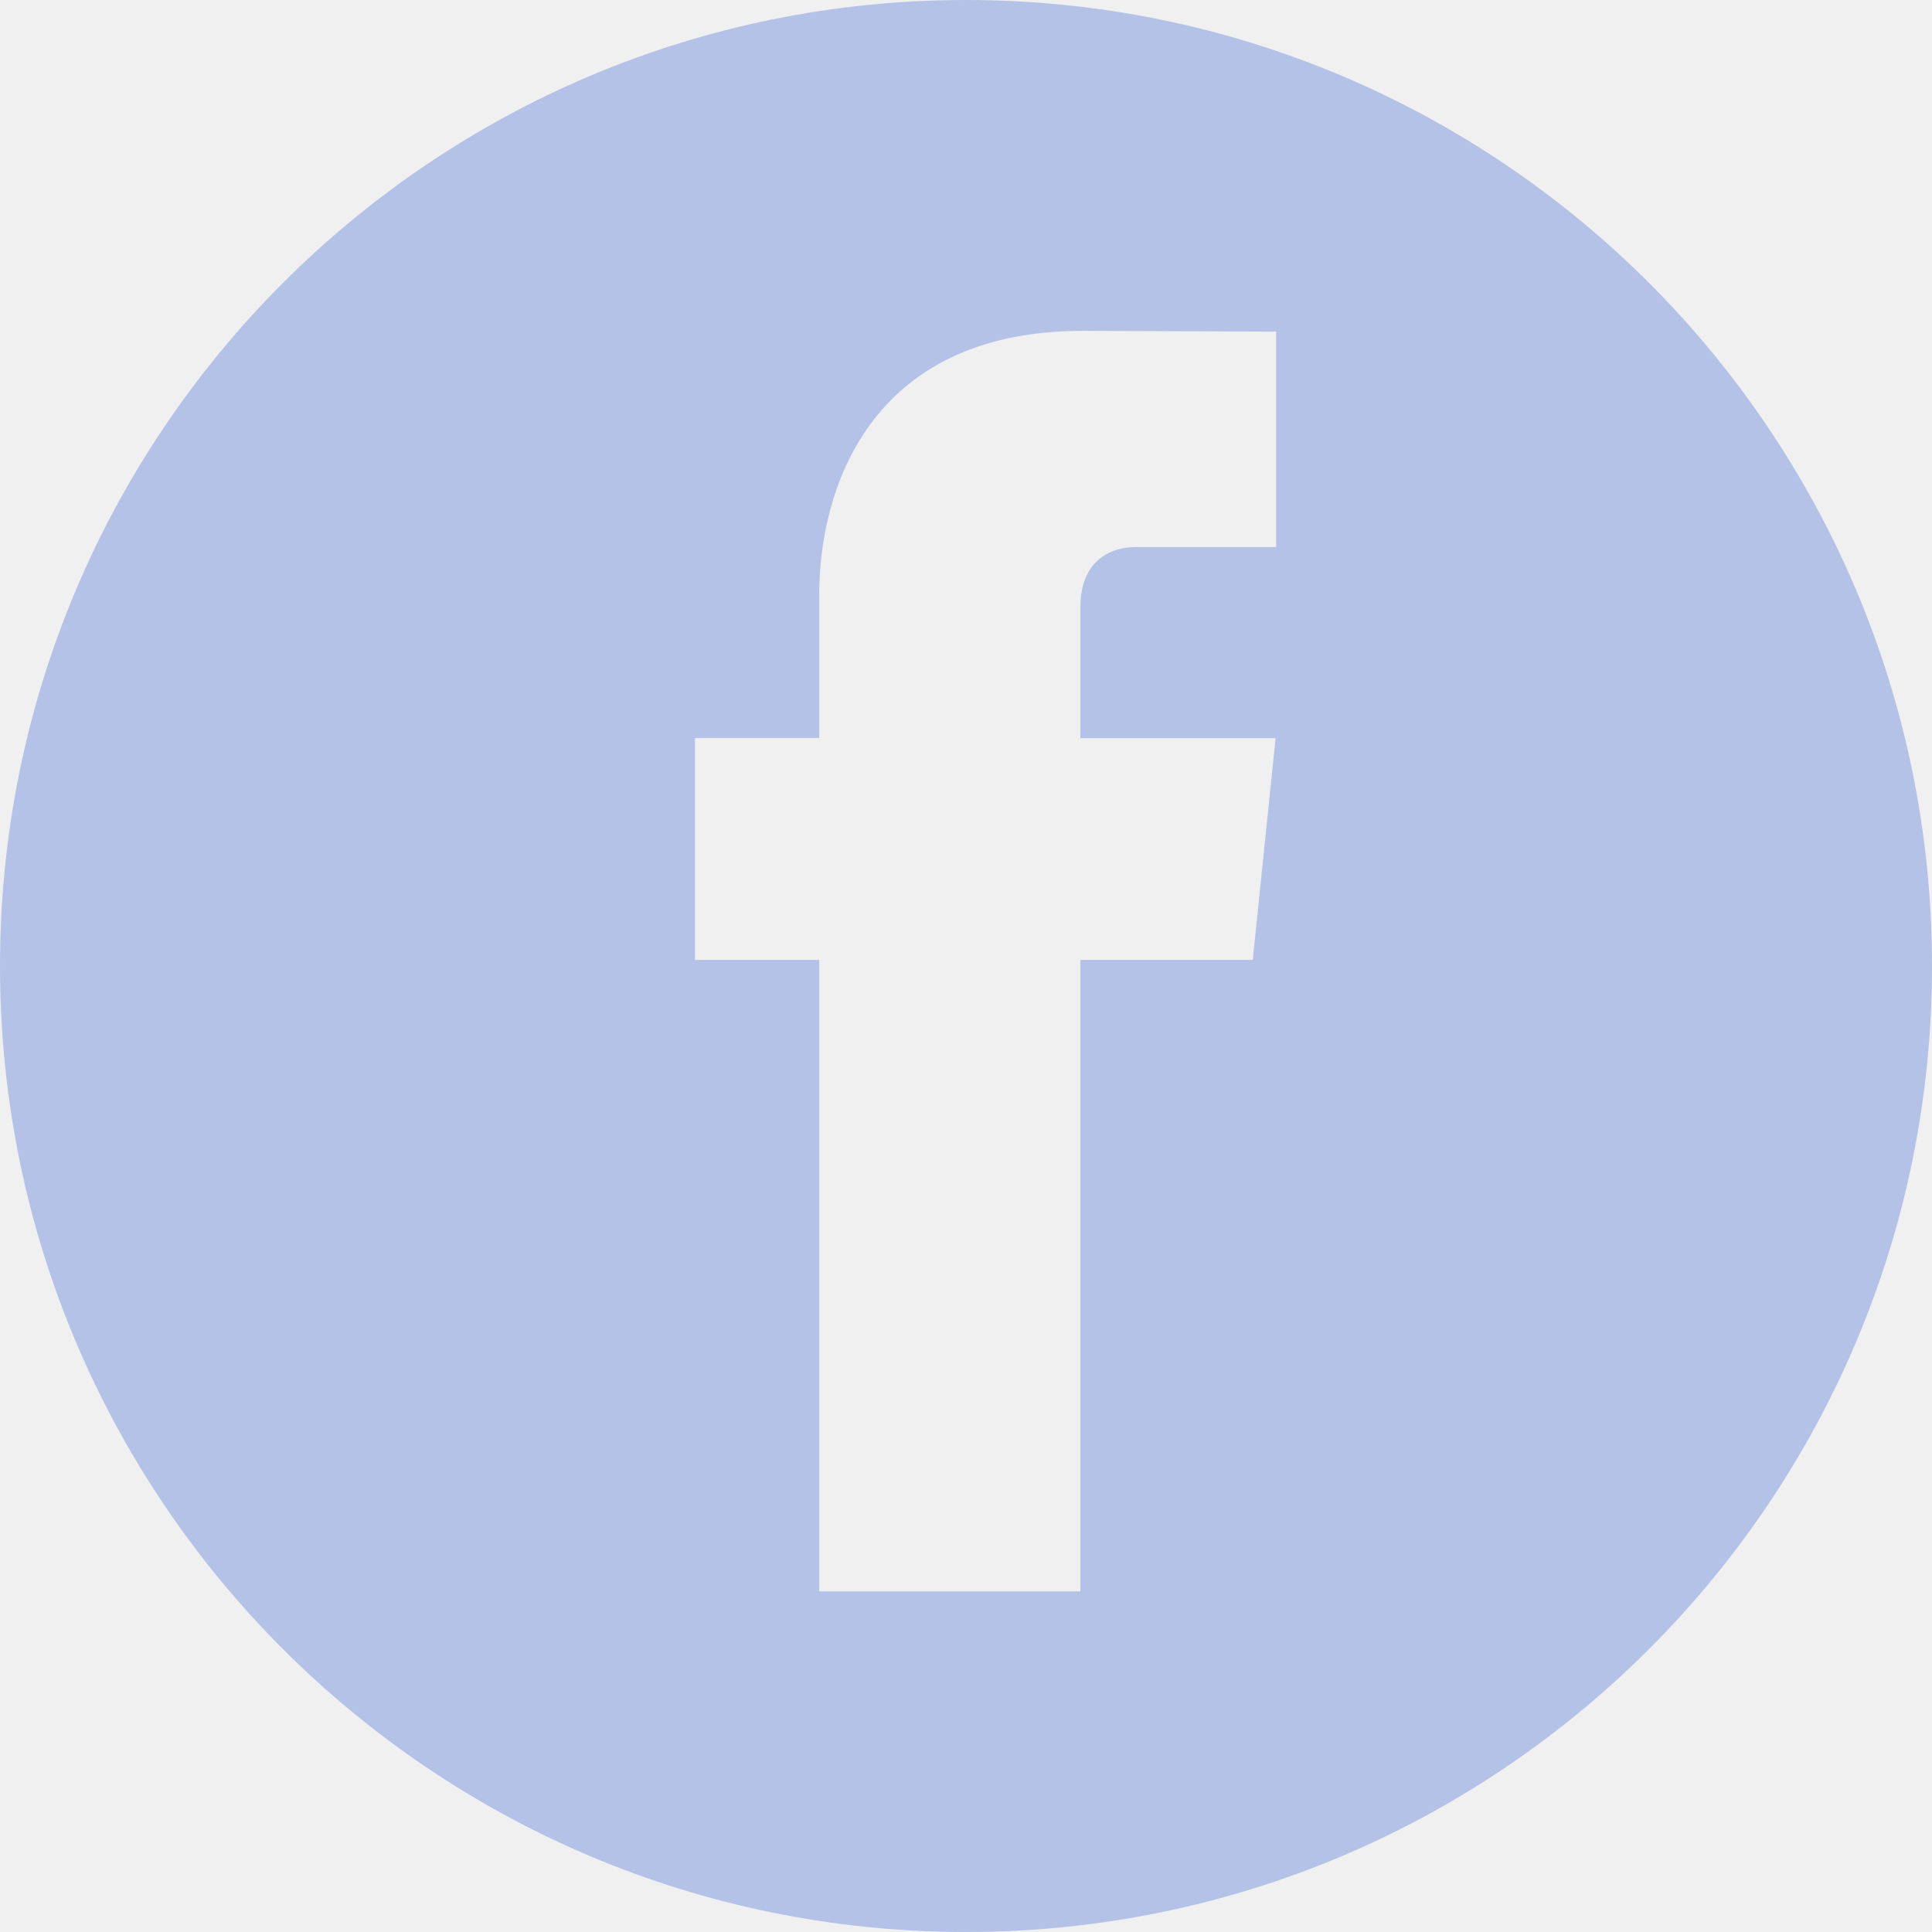
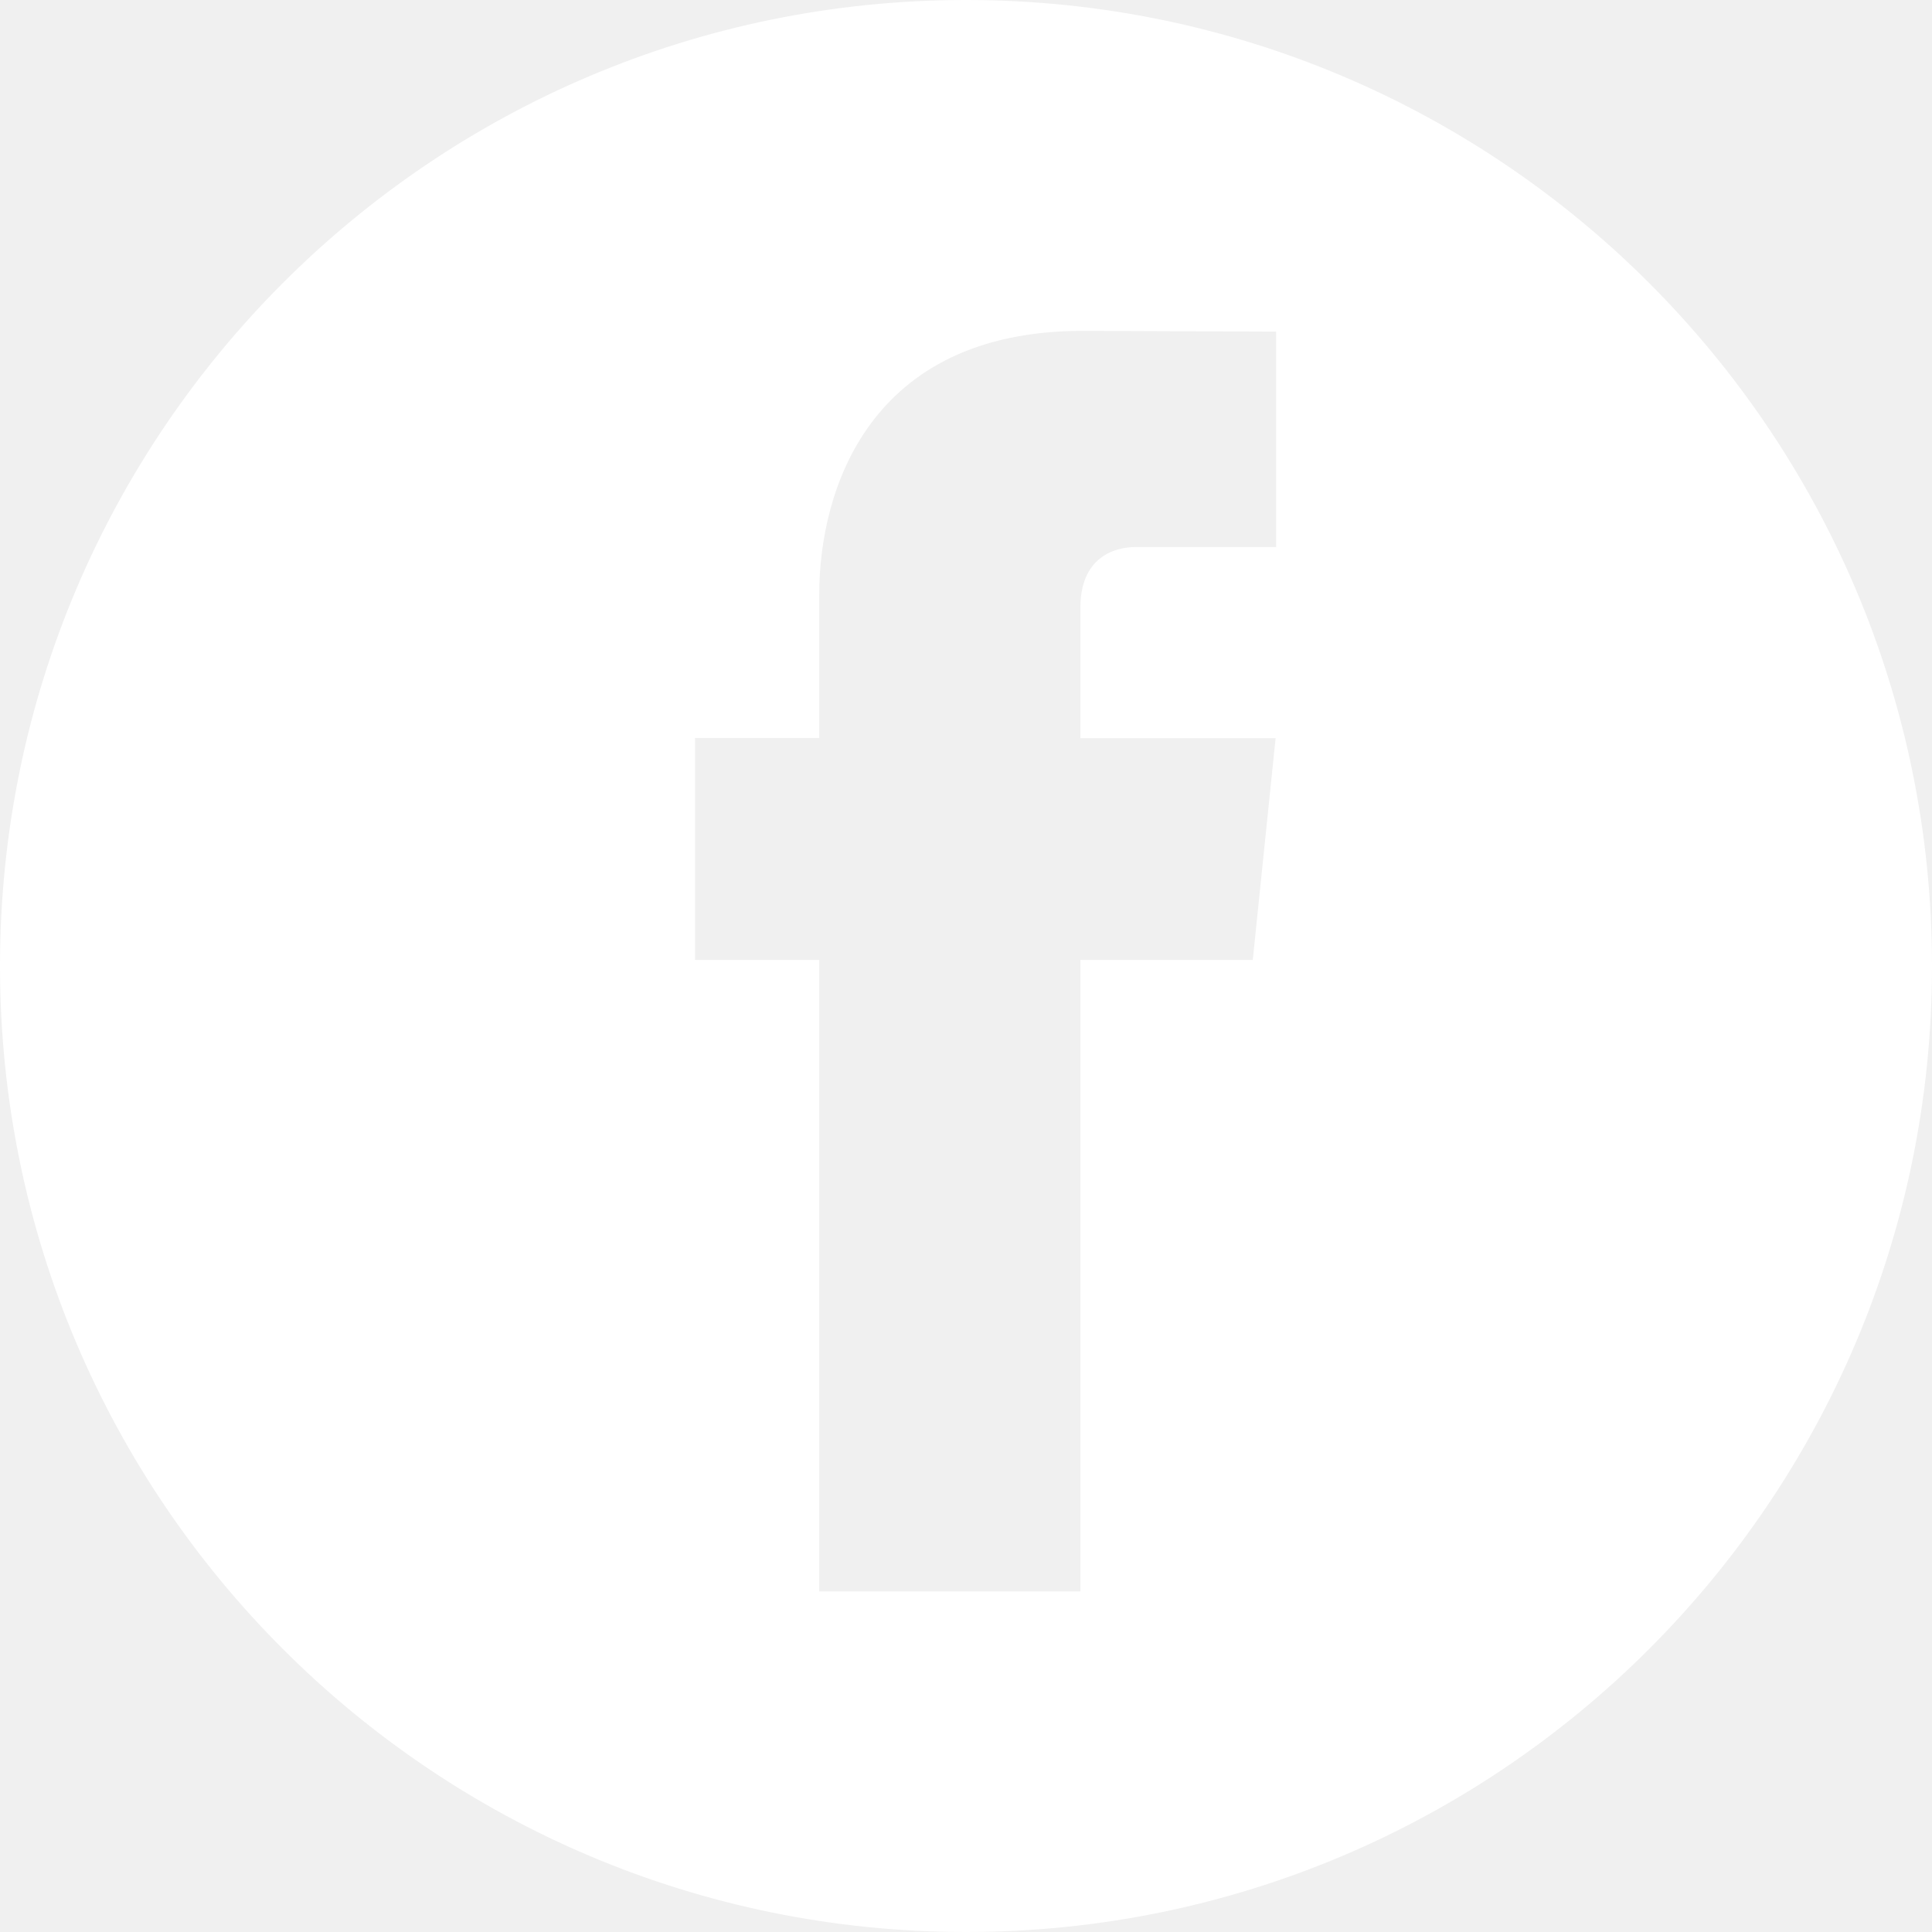
- <svg xmlns="http://www.w3.org/2000/svg" viewBox="0 0 28 28" fill="none">
-   <path fill-rule="evenodd" clip-rule="evenodd" d="M28 14C28 21.732 21.732 28 14 28C6.268 28 0 21.732 0 14C0 6.268 6.268 0 14 0C21.732 0 28 6.268 28 14ZM15.658 13.912H18.156L18.487 10.698H15.658V8.805C15.658 8.095 16.127 7.928 16.461 7.928H18.495V4.806L15.691 4.795C12.58 4.795 11.873 7.125 11.873 8.614V10.695H10.073V13.912H11.873V23.064H15.658V13.912Z" fill="#B3C2E6" />
+ <svg xmlns="http://www.w3.org/2000/svg" width="28" height="28" viewBox="0 0 28 28" fill="none">
+   <path fill-rule="evenodd" clip-rule="evenodd" d="M28 14C28 21.732 21.732 28 14 28C6.268 28 0 21.732 0 14C0 6.268 6.268 0 14 0C21.732 0 28 6.268 28 14ZM15.658 13.912H18.156L18.487 10.698H15.658V8.805C15.658 8.095 16.127 7.928 16.461 7.928H18.495V4.806L15.691 4.795C12.58 4.795 11.873 7.125 11.873 8.614V10.695H10.073V13.912H11.873V23.064H15.658V13.912Z" fill="white" />
</svg>
